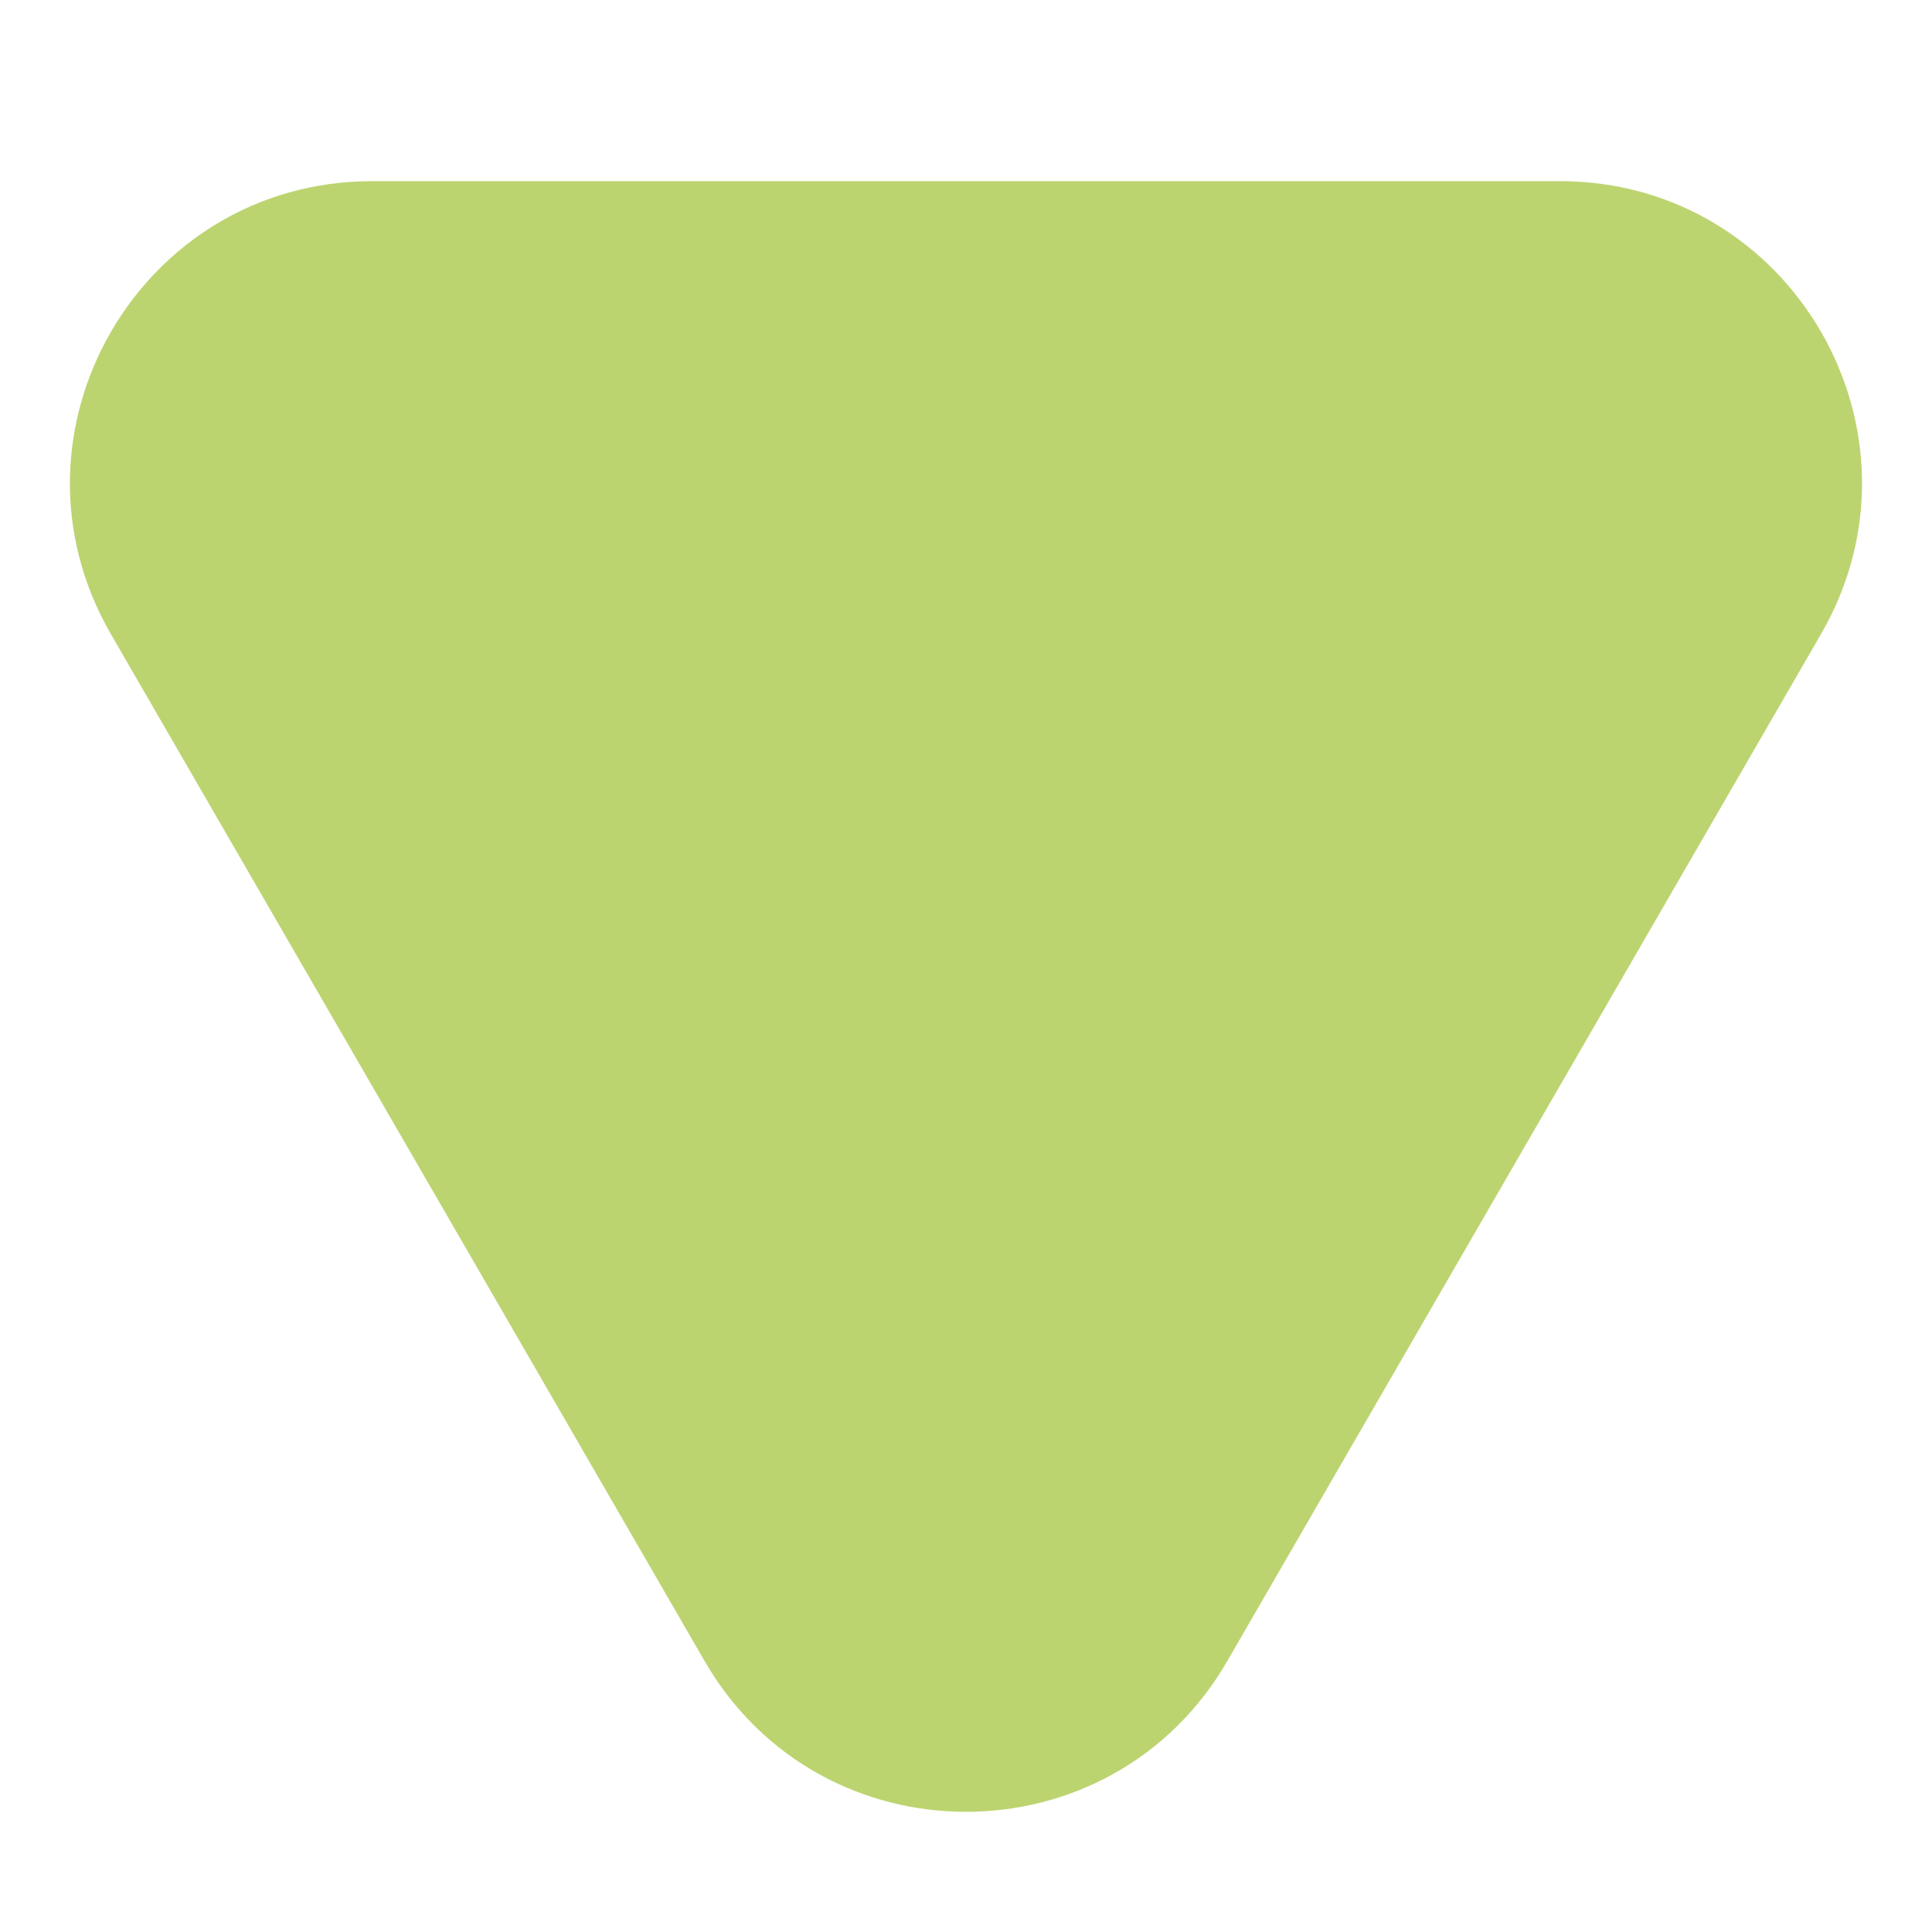
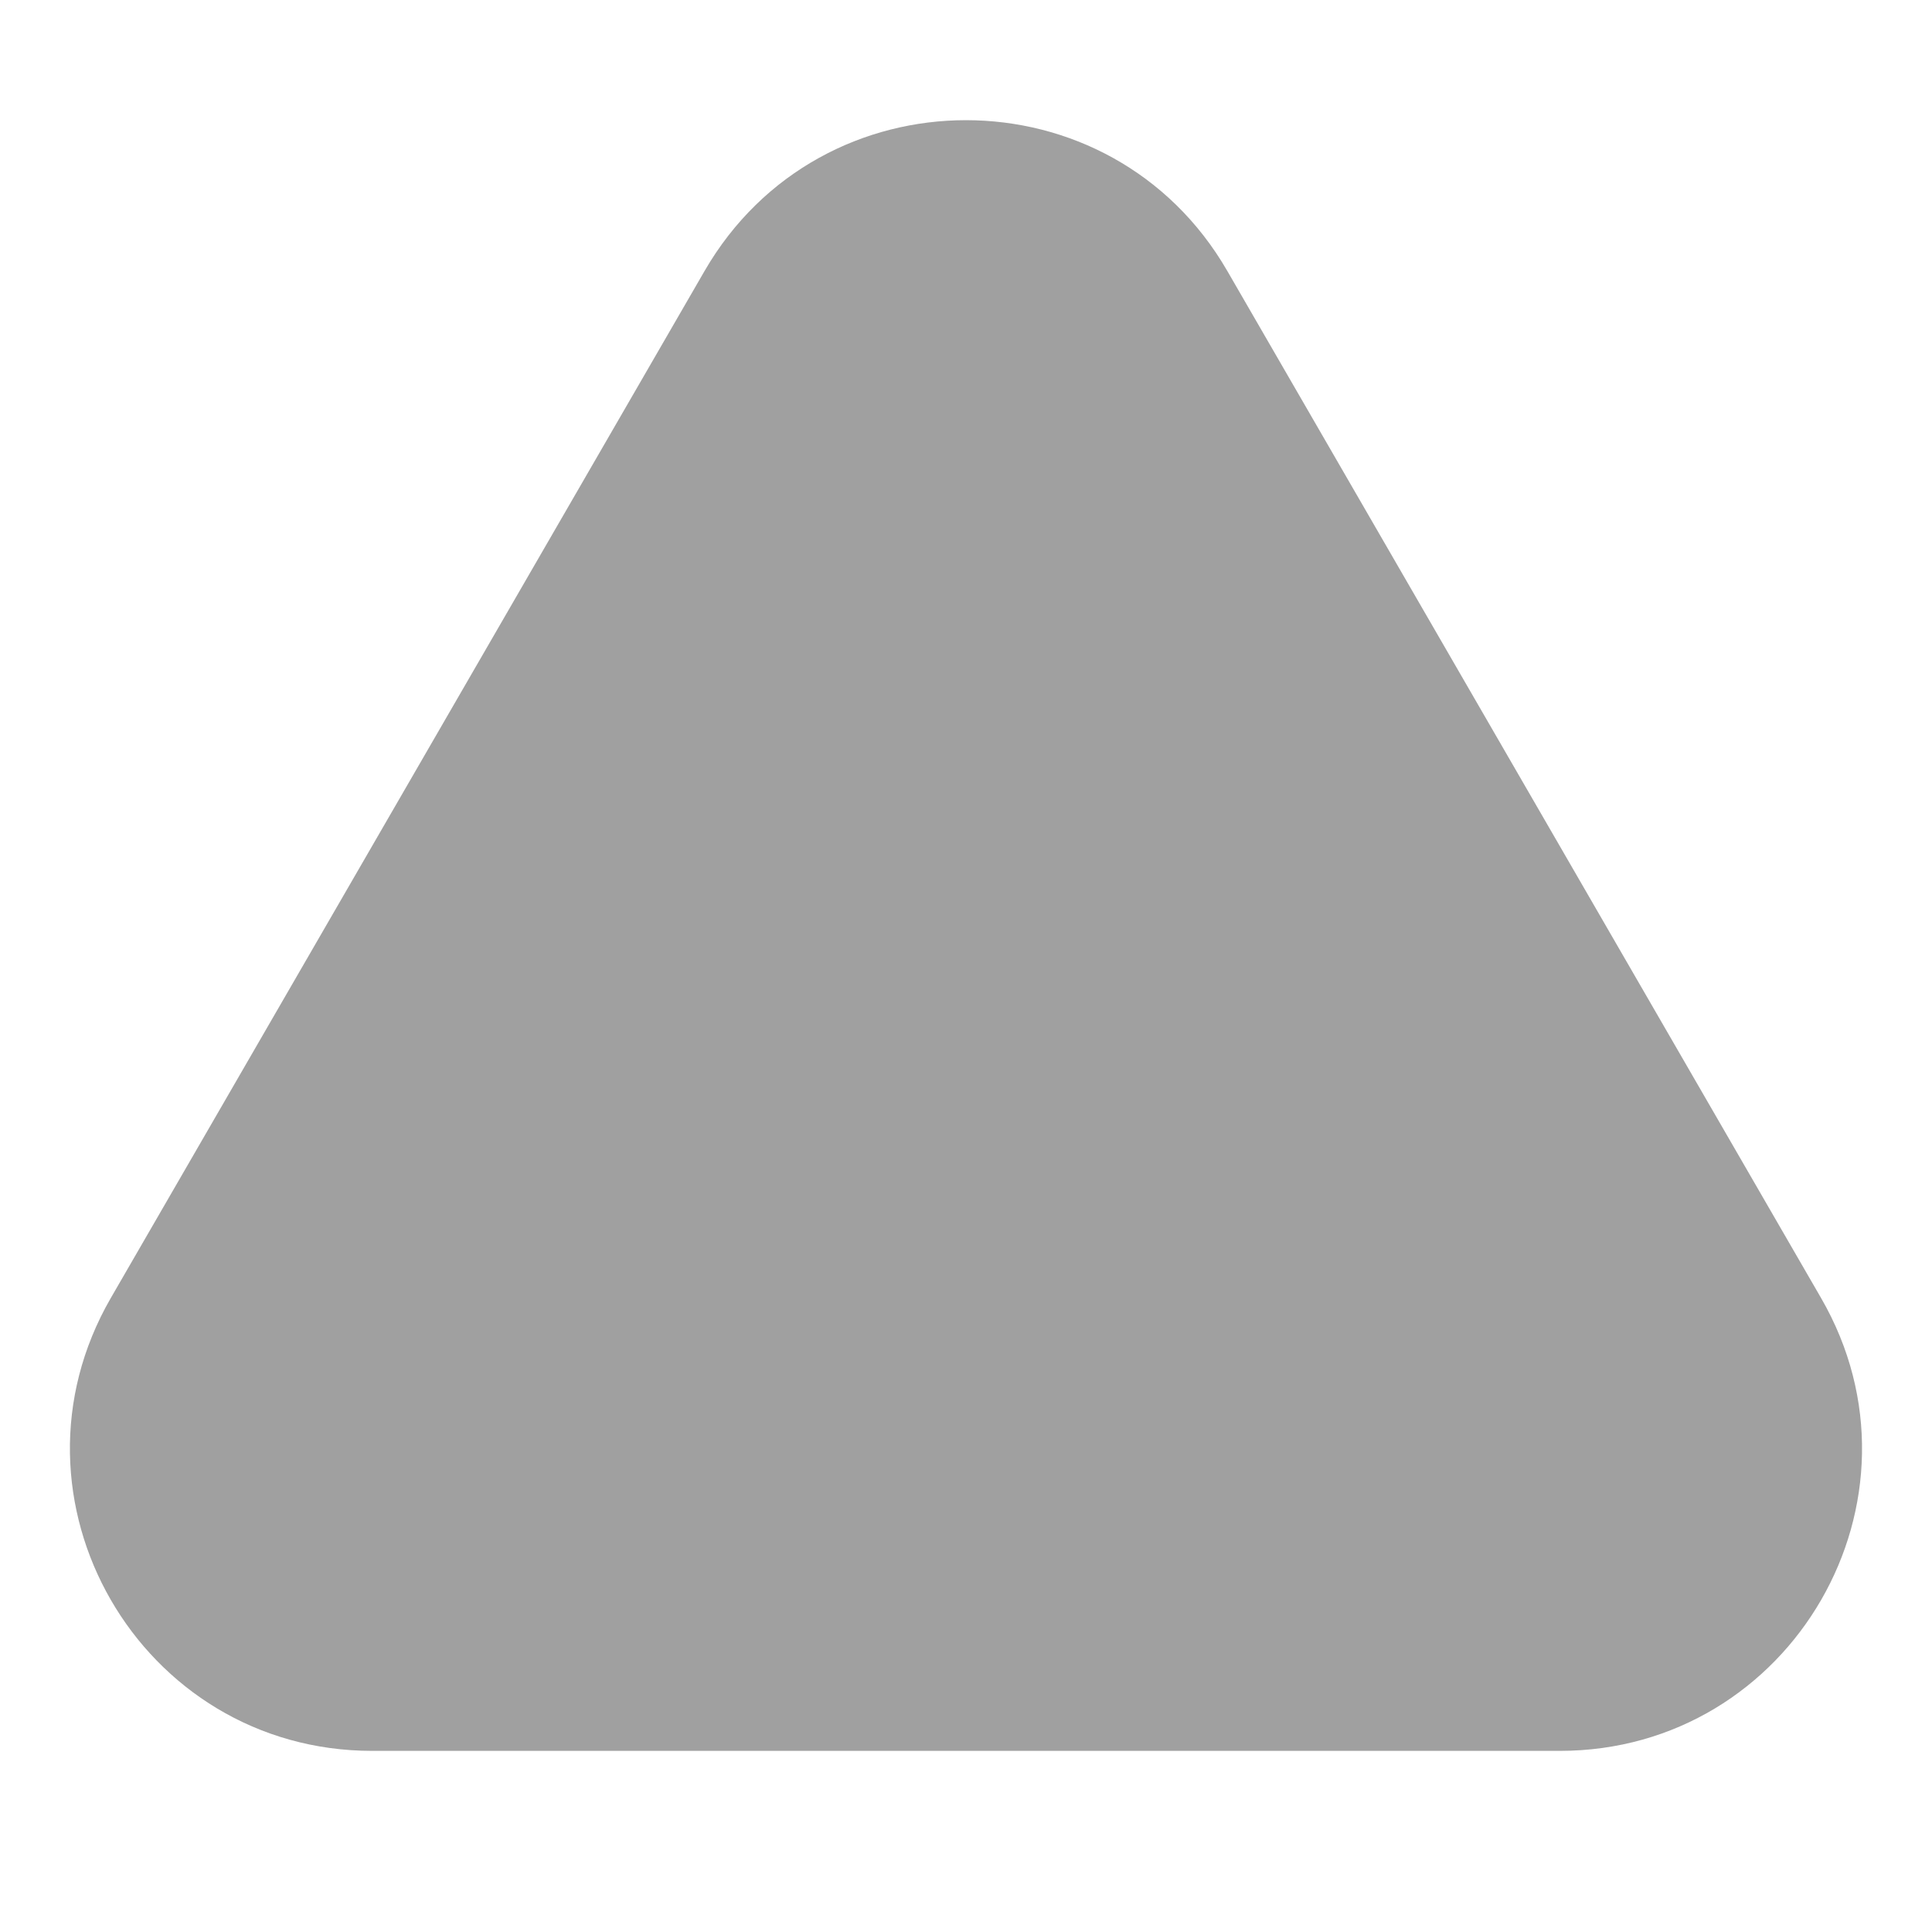
- <svg xmlns="http://www.w3.org/2000/svg" width="16" height="16" fill="currentColor" aria-hidden="true" class="g-icon severity severity_level_low">
-   <svg fill="none" viewBox="0 0 16 16">
-     <path fill="#BCD470" d="M10.164 13.756c-.962 1.665-3.366 1.665-4.329 0L.918 5.251C-.045 3.584 1.158 1.5 3.083 1.5h9.834c1.925 0 3.128 2.084 2.164 3.751z" />
-   </svg>
+ <svg xmlns="http://www.w3.org/2000/svg" width="16" height="16" viewBox="0 0 16 16" class="g-icon severity severity_level_low" fill="#A0A0A0" aria-hidden="true">
+   <path d="M10.164 2.244c-.962-1.665-3.366-1.665-4.329 0L.918 10.749c-.963 1.666.24 3.751 2.165 3.751h9.834c1.925 0 3.128-2.085 2.164-3.751z" />
</svg>
